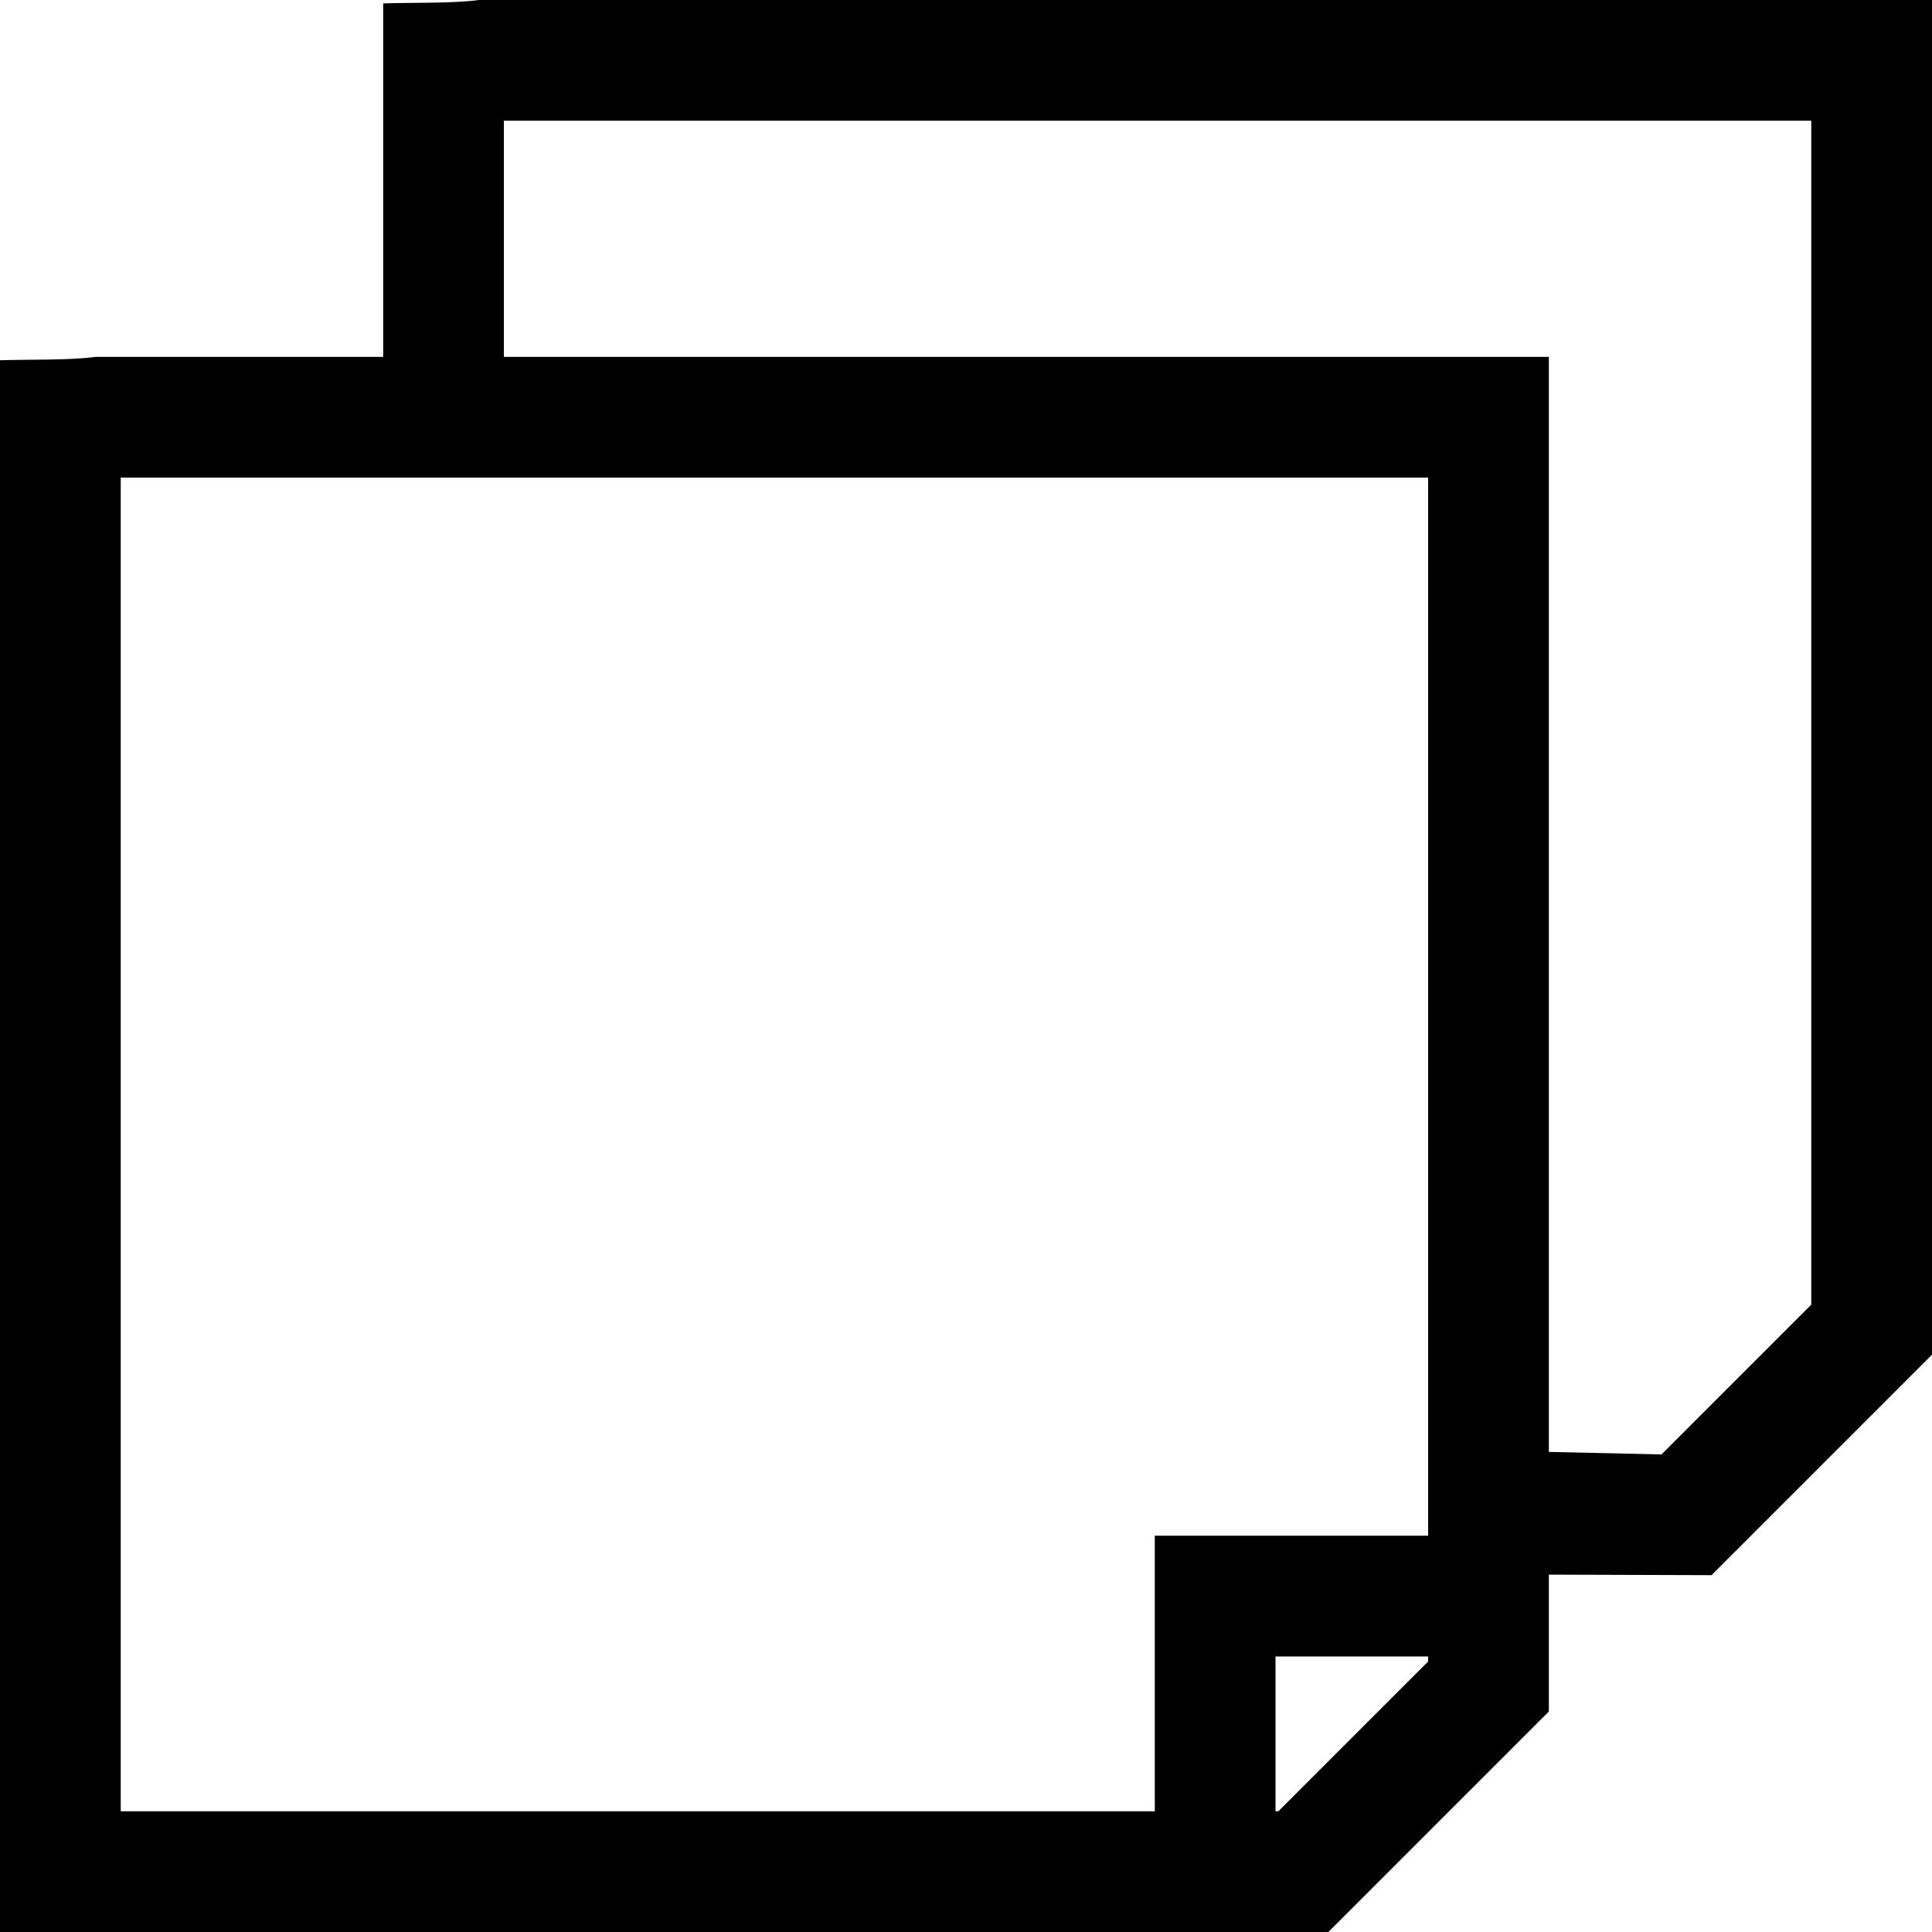
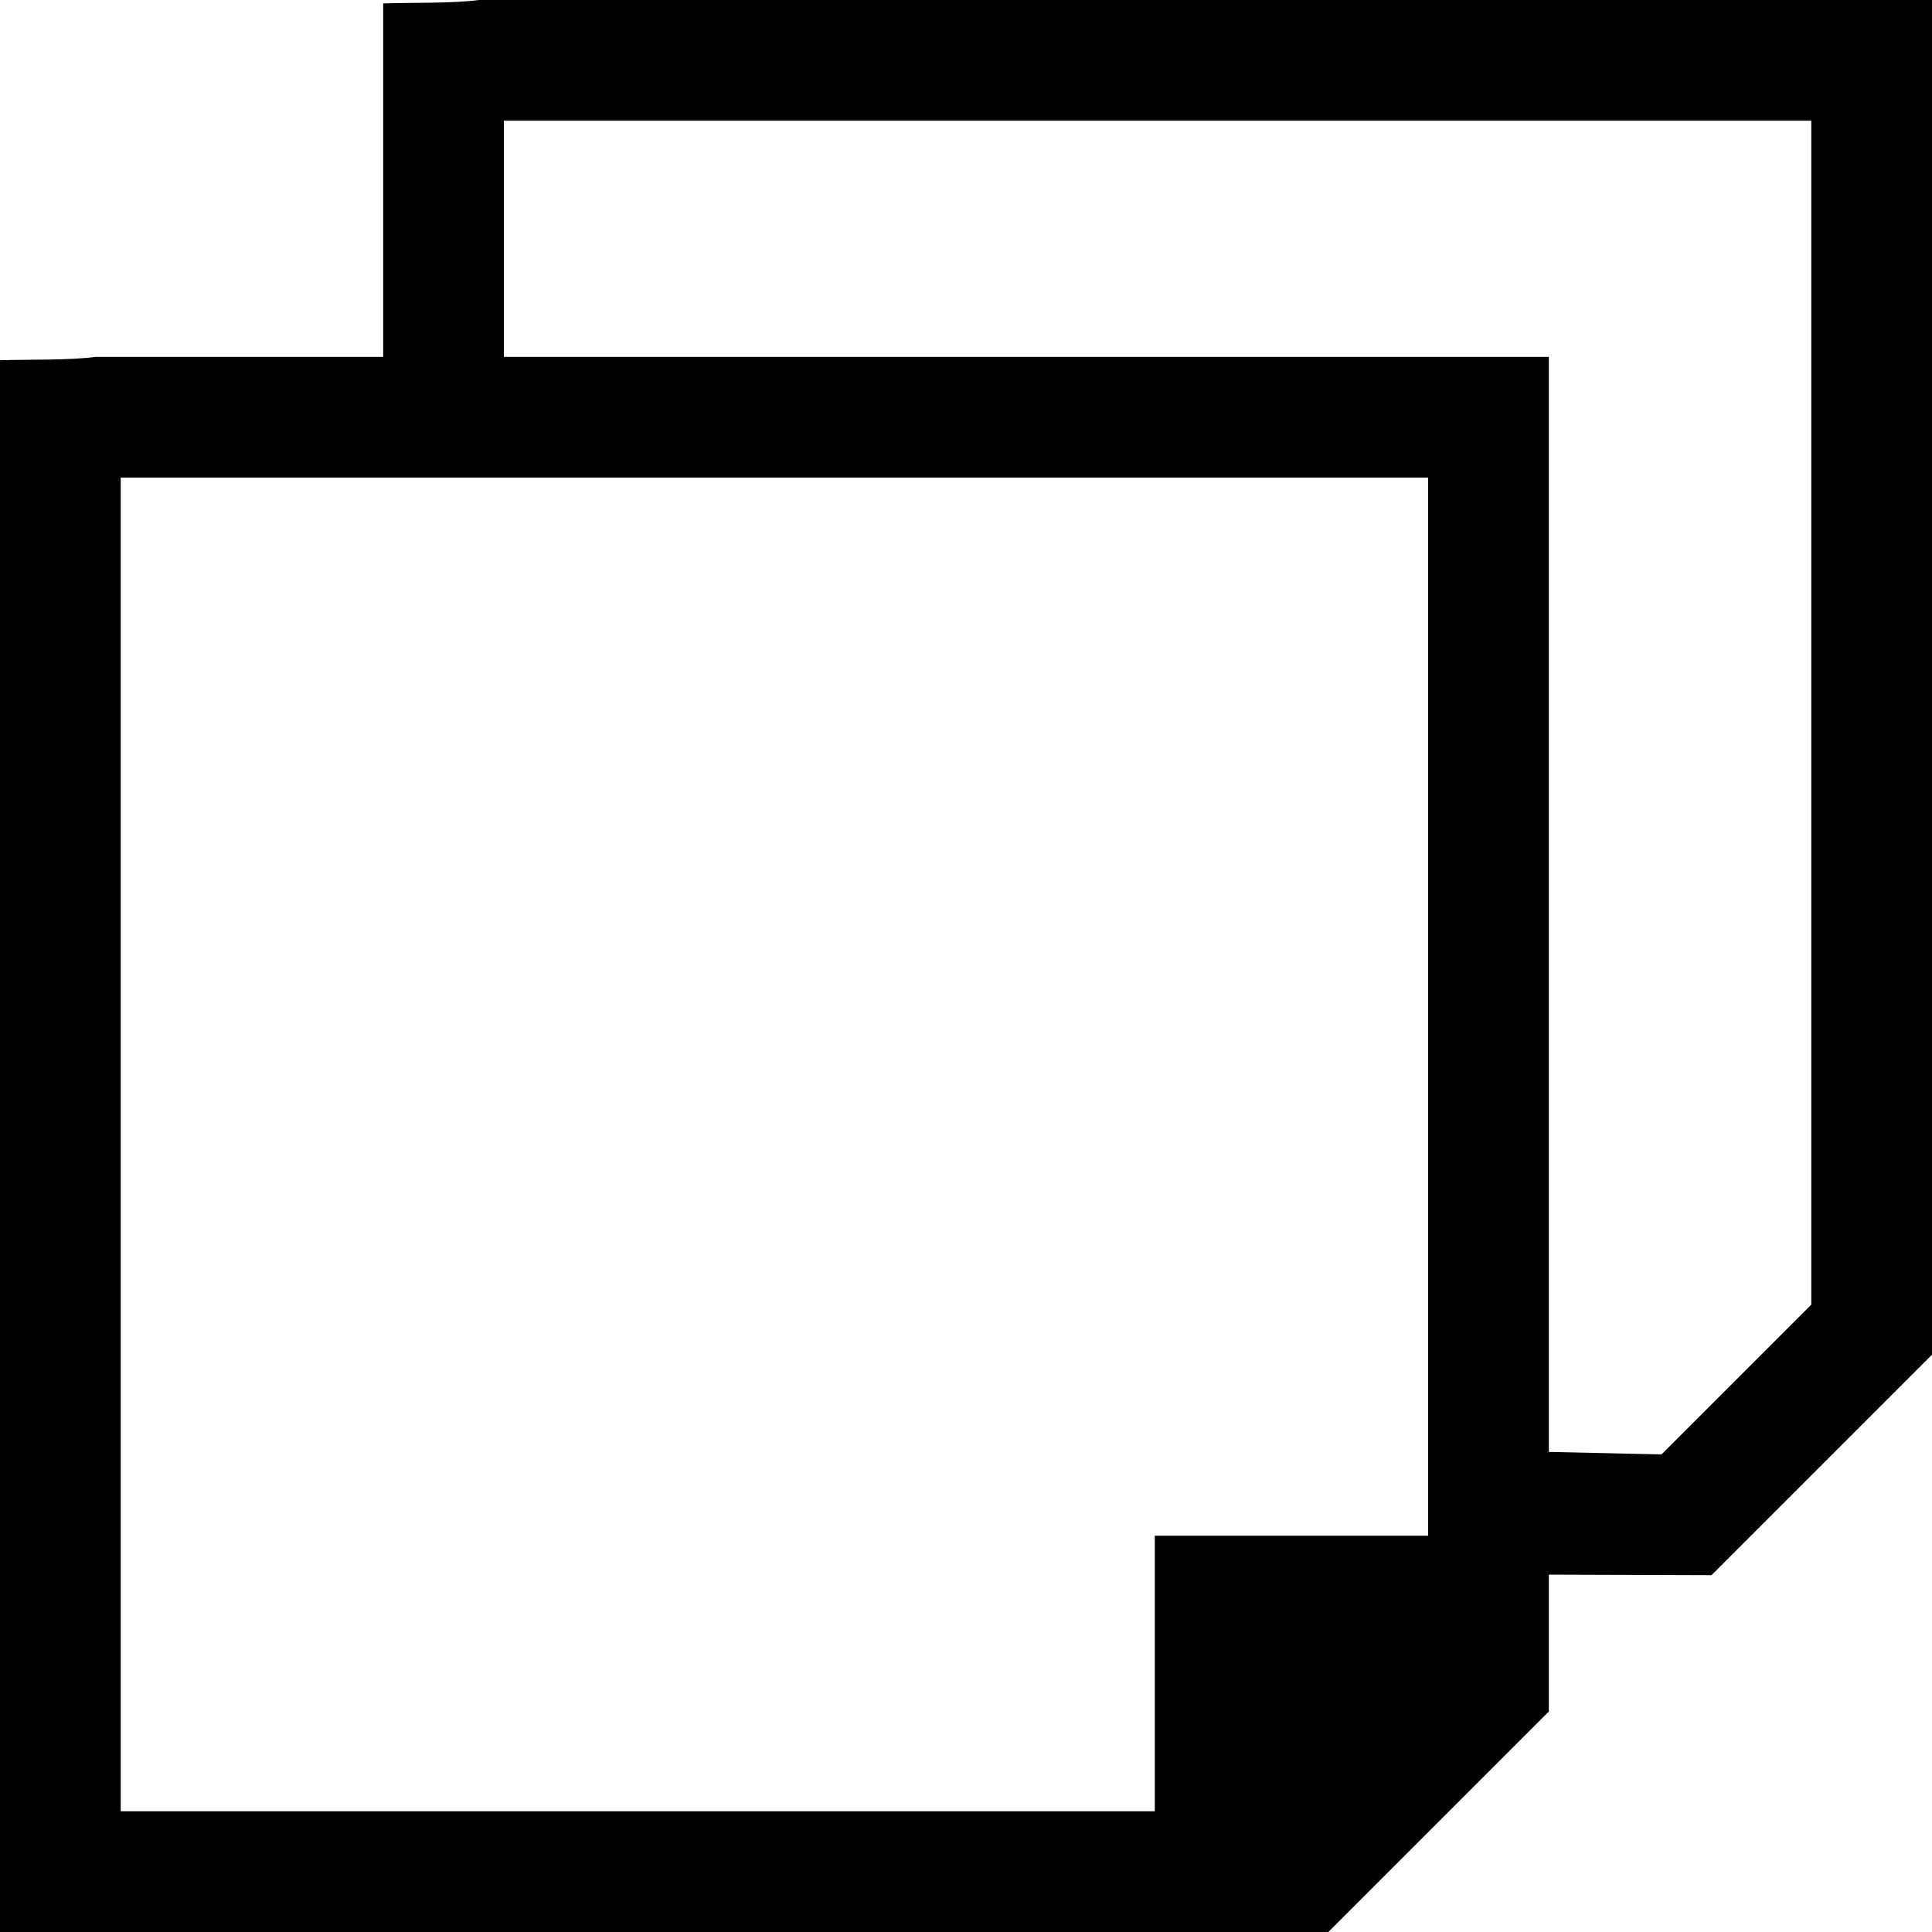
<svg xmlns="http://www.w3.org/2000/svg" xml:space="preserve" width="64px" height="64px" version="1.1" shape-rendering="geometricPrecision" text-rendering="geometricPrecision" image-rendering="optimizeQuality" fill-rule="evenodd" clip-rule="evenodd" viewBox="0 0 6400000 6400000">
  <g id="Warstwa_x0020_1">
-     <path fill="{color}" d="M317366 1182180l951980 0 0 -1170959c94253,-3189 227129,708 317366,-11221l-118 0 4813524 0 0 4487417 -730521 730521 -538825 -1771 0 453430 -730521 730521 -4400251 0 0 -5206717c94253,-3190 227129,708 317366,-11221l0 0zm1351788 0l3461618 0 0 3627446 373115 8386 496187 -496187 0 -3921899 118 0 -4331038 0 0 782254zm3061692 4305053l-505518 0 0 512959 9330 0 496188 -496187 0 -16772zm-905445 512959l0 -912885 905445 0 0 -3505201 0 0 -4330920 0 0 4418086 3425475 0z" />
+     <path fill="black" d="M317366 1182180l951980 0 0 -1170959c94253,-3189 227129,708 317366,-11221l-118 0 4813524 0 0 4487417 -730521 730521 -538825 -1771 0 453430 -730521 730521 -4400251 0 0 -5206717c94253,-3190 227129,708 317366,-11221l0 0zm1351788 0l3461618 0 0 3627446 373115 8386 496187 -496187 0 -3921899 118 0 -4331038 0 0 782254zm2156247 4818012l0 -912885 905445 0 0 -3505201 0 0 -4330920 0 0 4418086 3425475 0z" />
  </g>
</svg>
